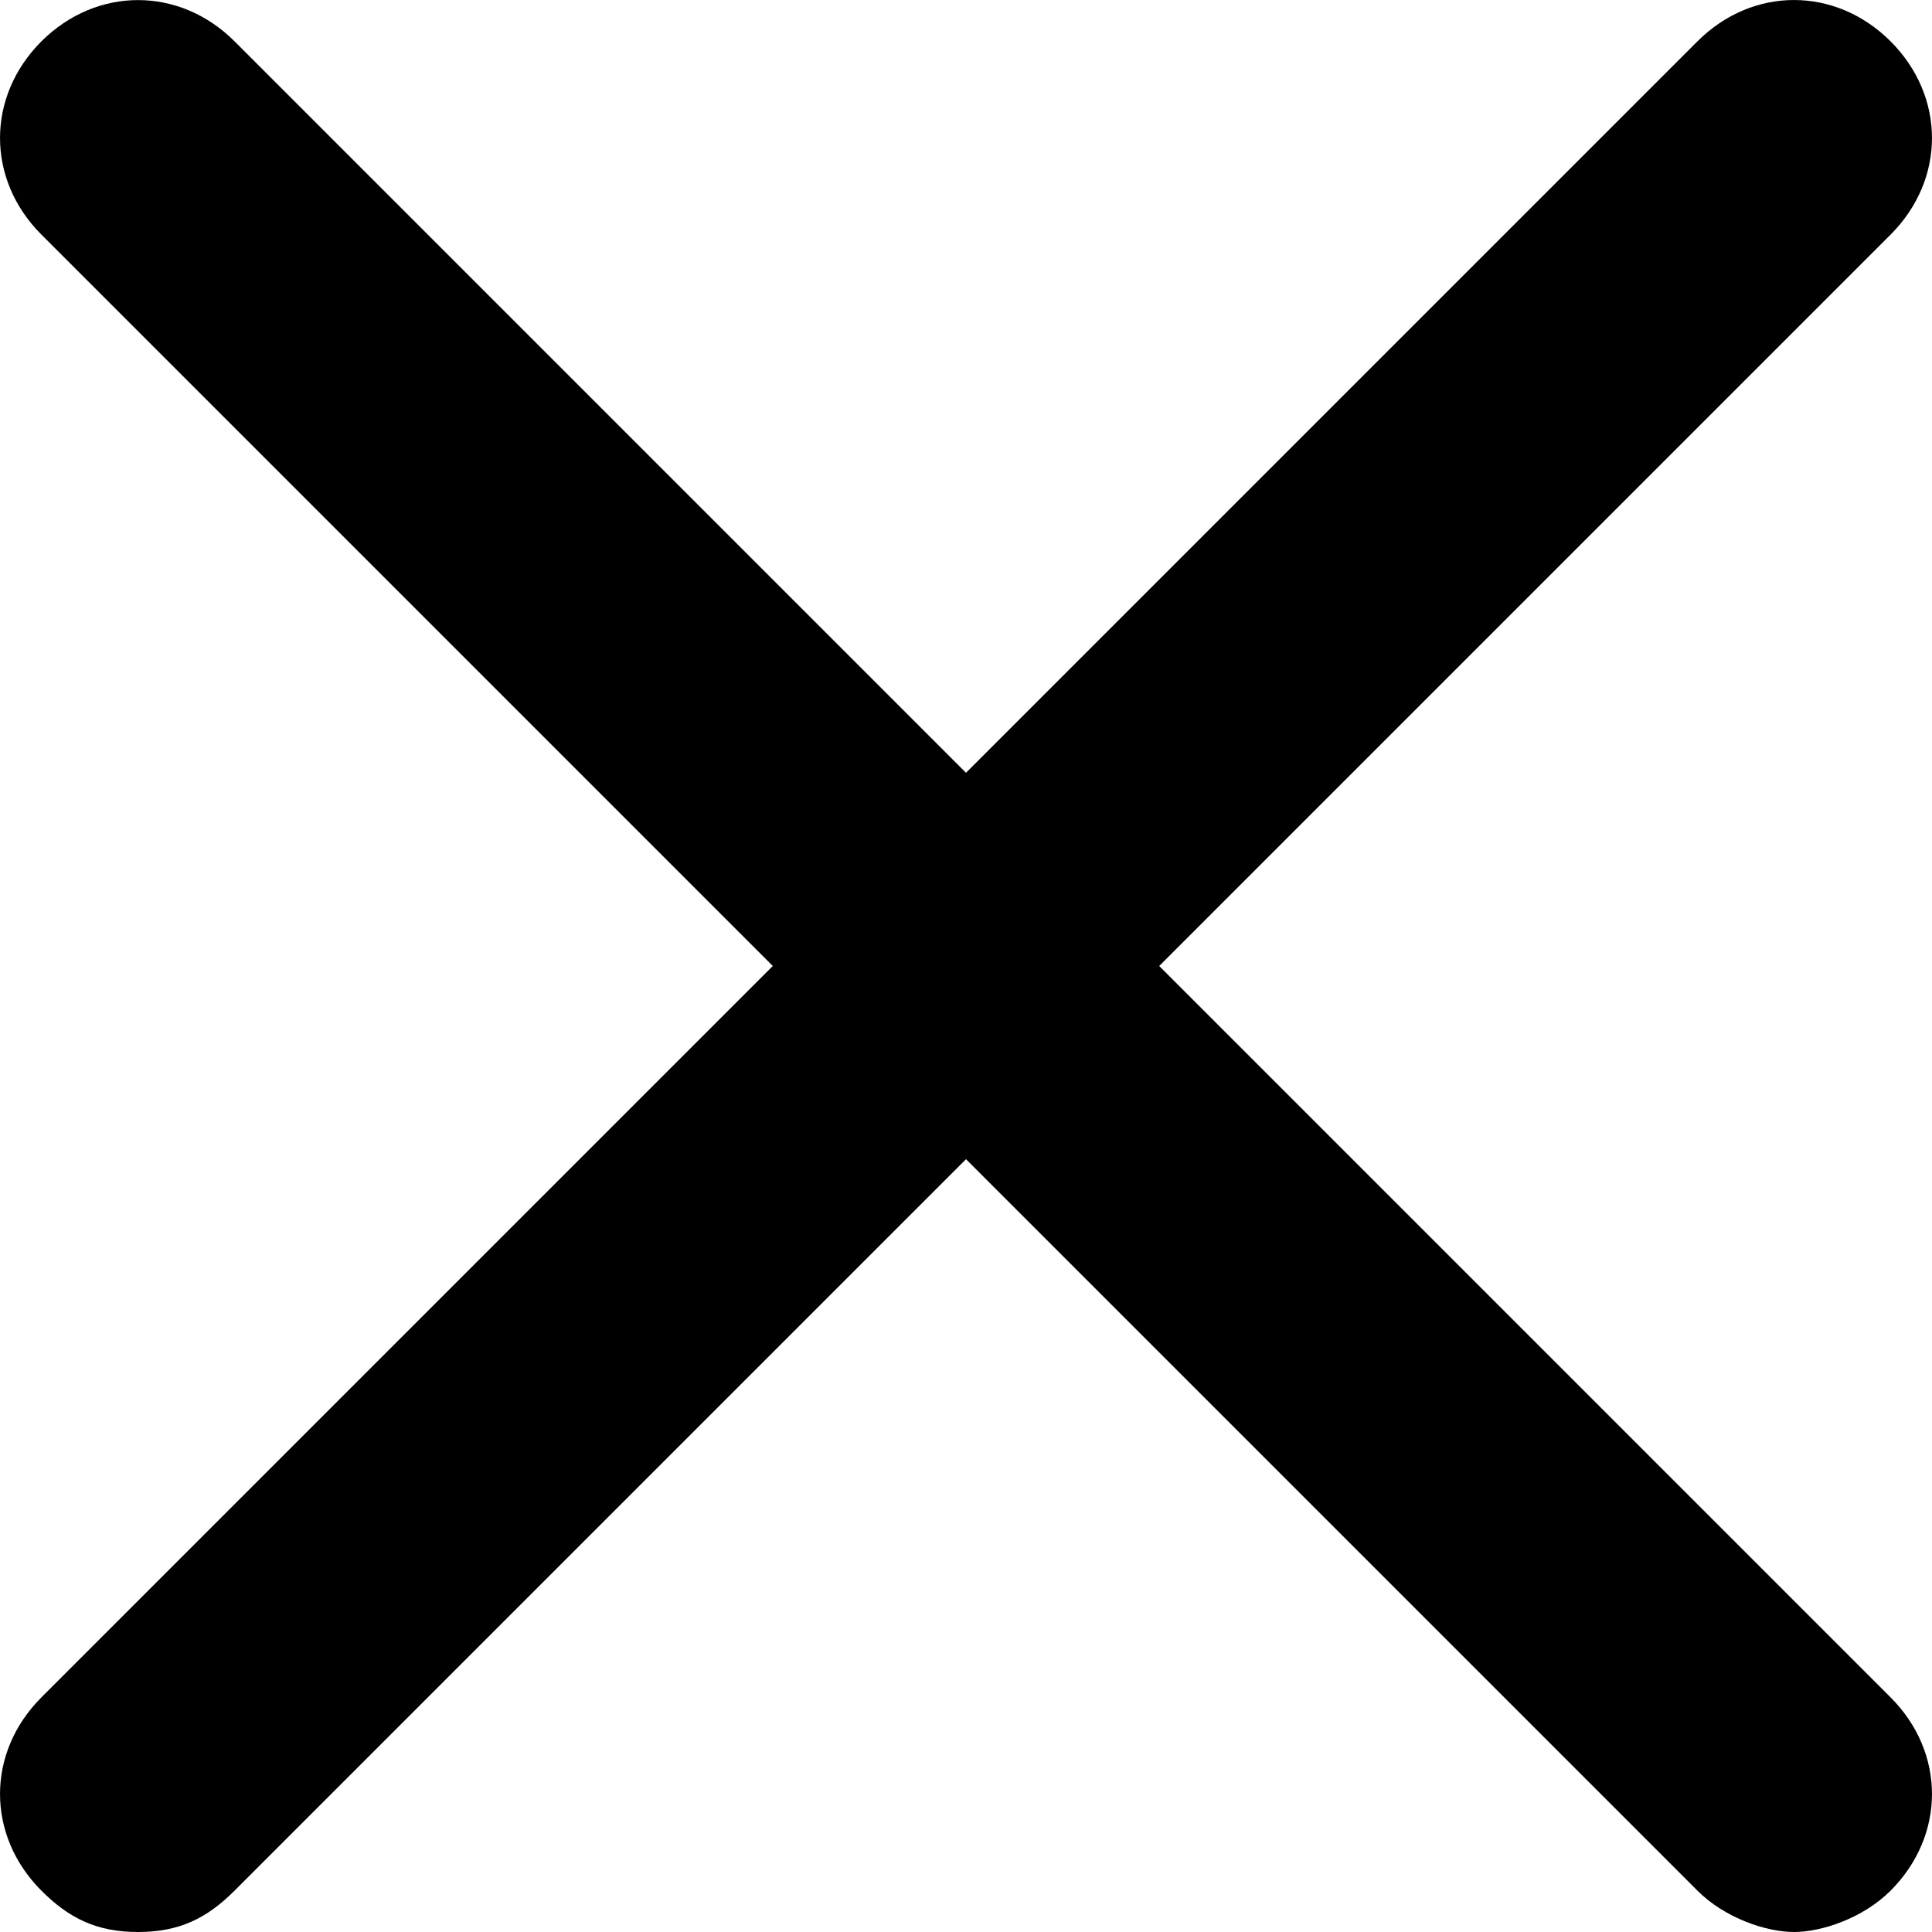
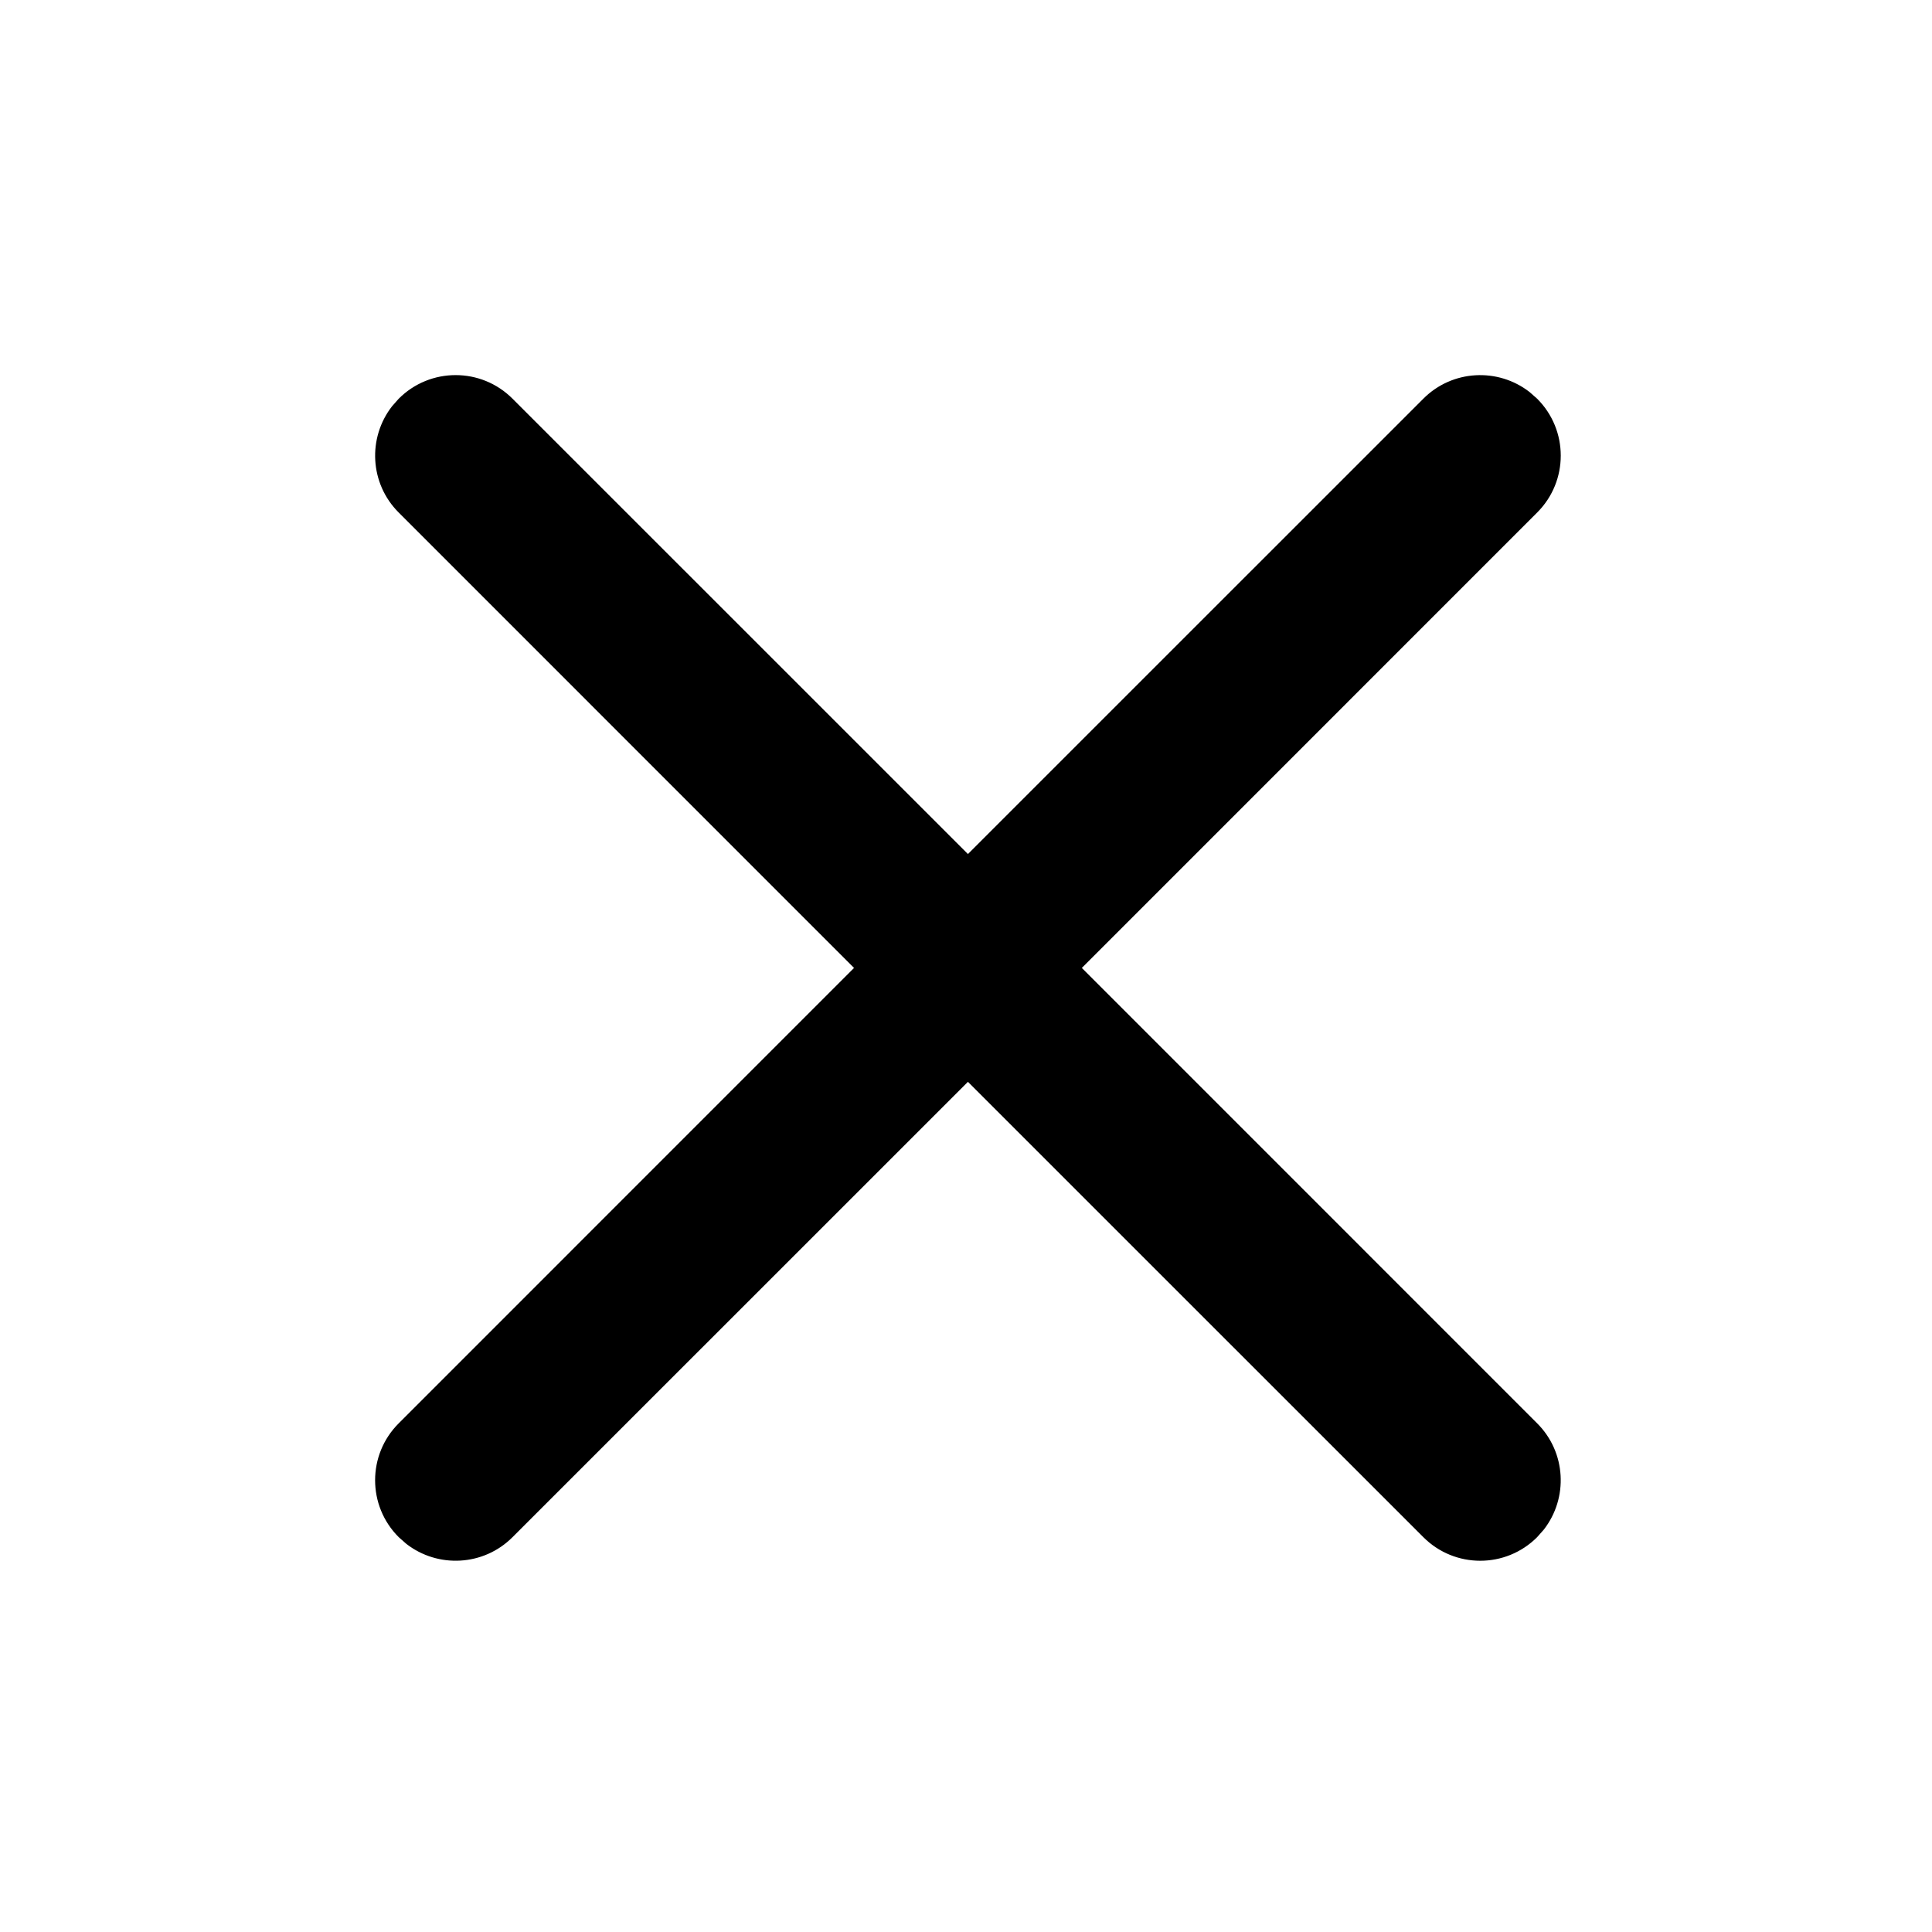
- <svg xmlns="http://www.w3.org/2000/svg" width="24" height="24" viewBox="0 0 24 24">
-   <path fill="currentColor" fill-rule="nonzero" d="M23.486.514c-.686-.685-1.715-.685-2.4 0L12 9.6 2.914.514C2.23-.17 1.2-.17.514.514c-.685.686-.685 1.715 0 2.4L9.6 12 .514 21.086c-.685.685-.685 1.714 0 2.4.343.343.686.514 1.2.514.515 0 .857-.171 1.2-.514L12 14.4l9.086 9.086c.343.343.857.514 1.2.514.343 0 .857-.171 1.2-.514.685-.686.685-1.715 0-2.4L14.4 12l9.086-9.086c.685-.685.685-1.714 0-2.4z" />
+ <svg xmlns="http://www.w3.org/2000/svg" width="24px" height="24px" viewBox="0 0 24 24" version="1.1">
+   <g id="Icon/x-button" stroke="none" stroke-width="1" fill="none" fill-rule="evenodd">
+     <path d="M4.953,4.953 C5.343,4.562 5.977,4.562 6.367,4.953 L6.367,4.953 L12.024,10.609 L17.681,4.953 C18.041,4.592 18.609,4.565 19.001,4.87 L19.095,4.953 C19.486,5.343 19.486,5.977 19.095,6.367 L19.095,6.367 L13.439,12.024 L19.095,17.681 C19.456,18.041 19.483,18.609 19.178,19.001 L19.095,19.095 C18.705,19.486 18.071,19.486 17.681,19.095 L17.681,19.095 L12.024,13.439 L6.367,19.095 C6.007,19.456 5.439,19.483 5.047,19.178 L4.953,19.095 C4.562,18.705 4.562,18.071 4.953,17.681 L4.953,17.681 L10.609,12.024 L4.953,6.367 C4.592,6.007 4.565,5.439 4.87,5.047 Z" id="Combined-Shape" fill="#000000" fill-rule="nonzero" />
+   </g>
</svg>
